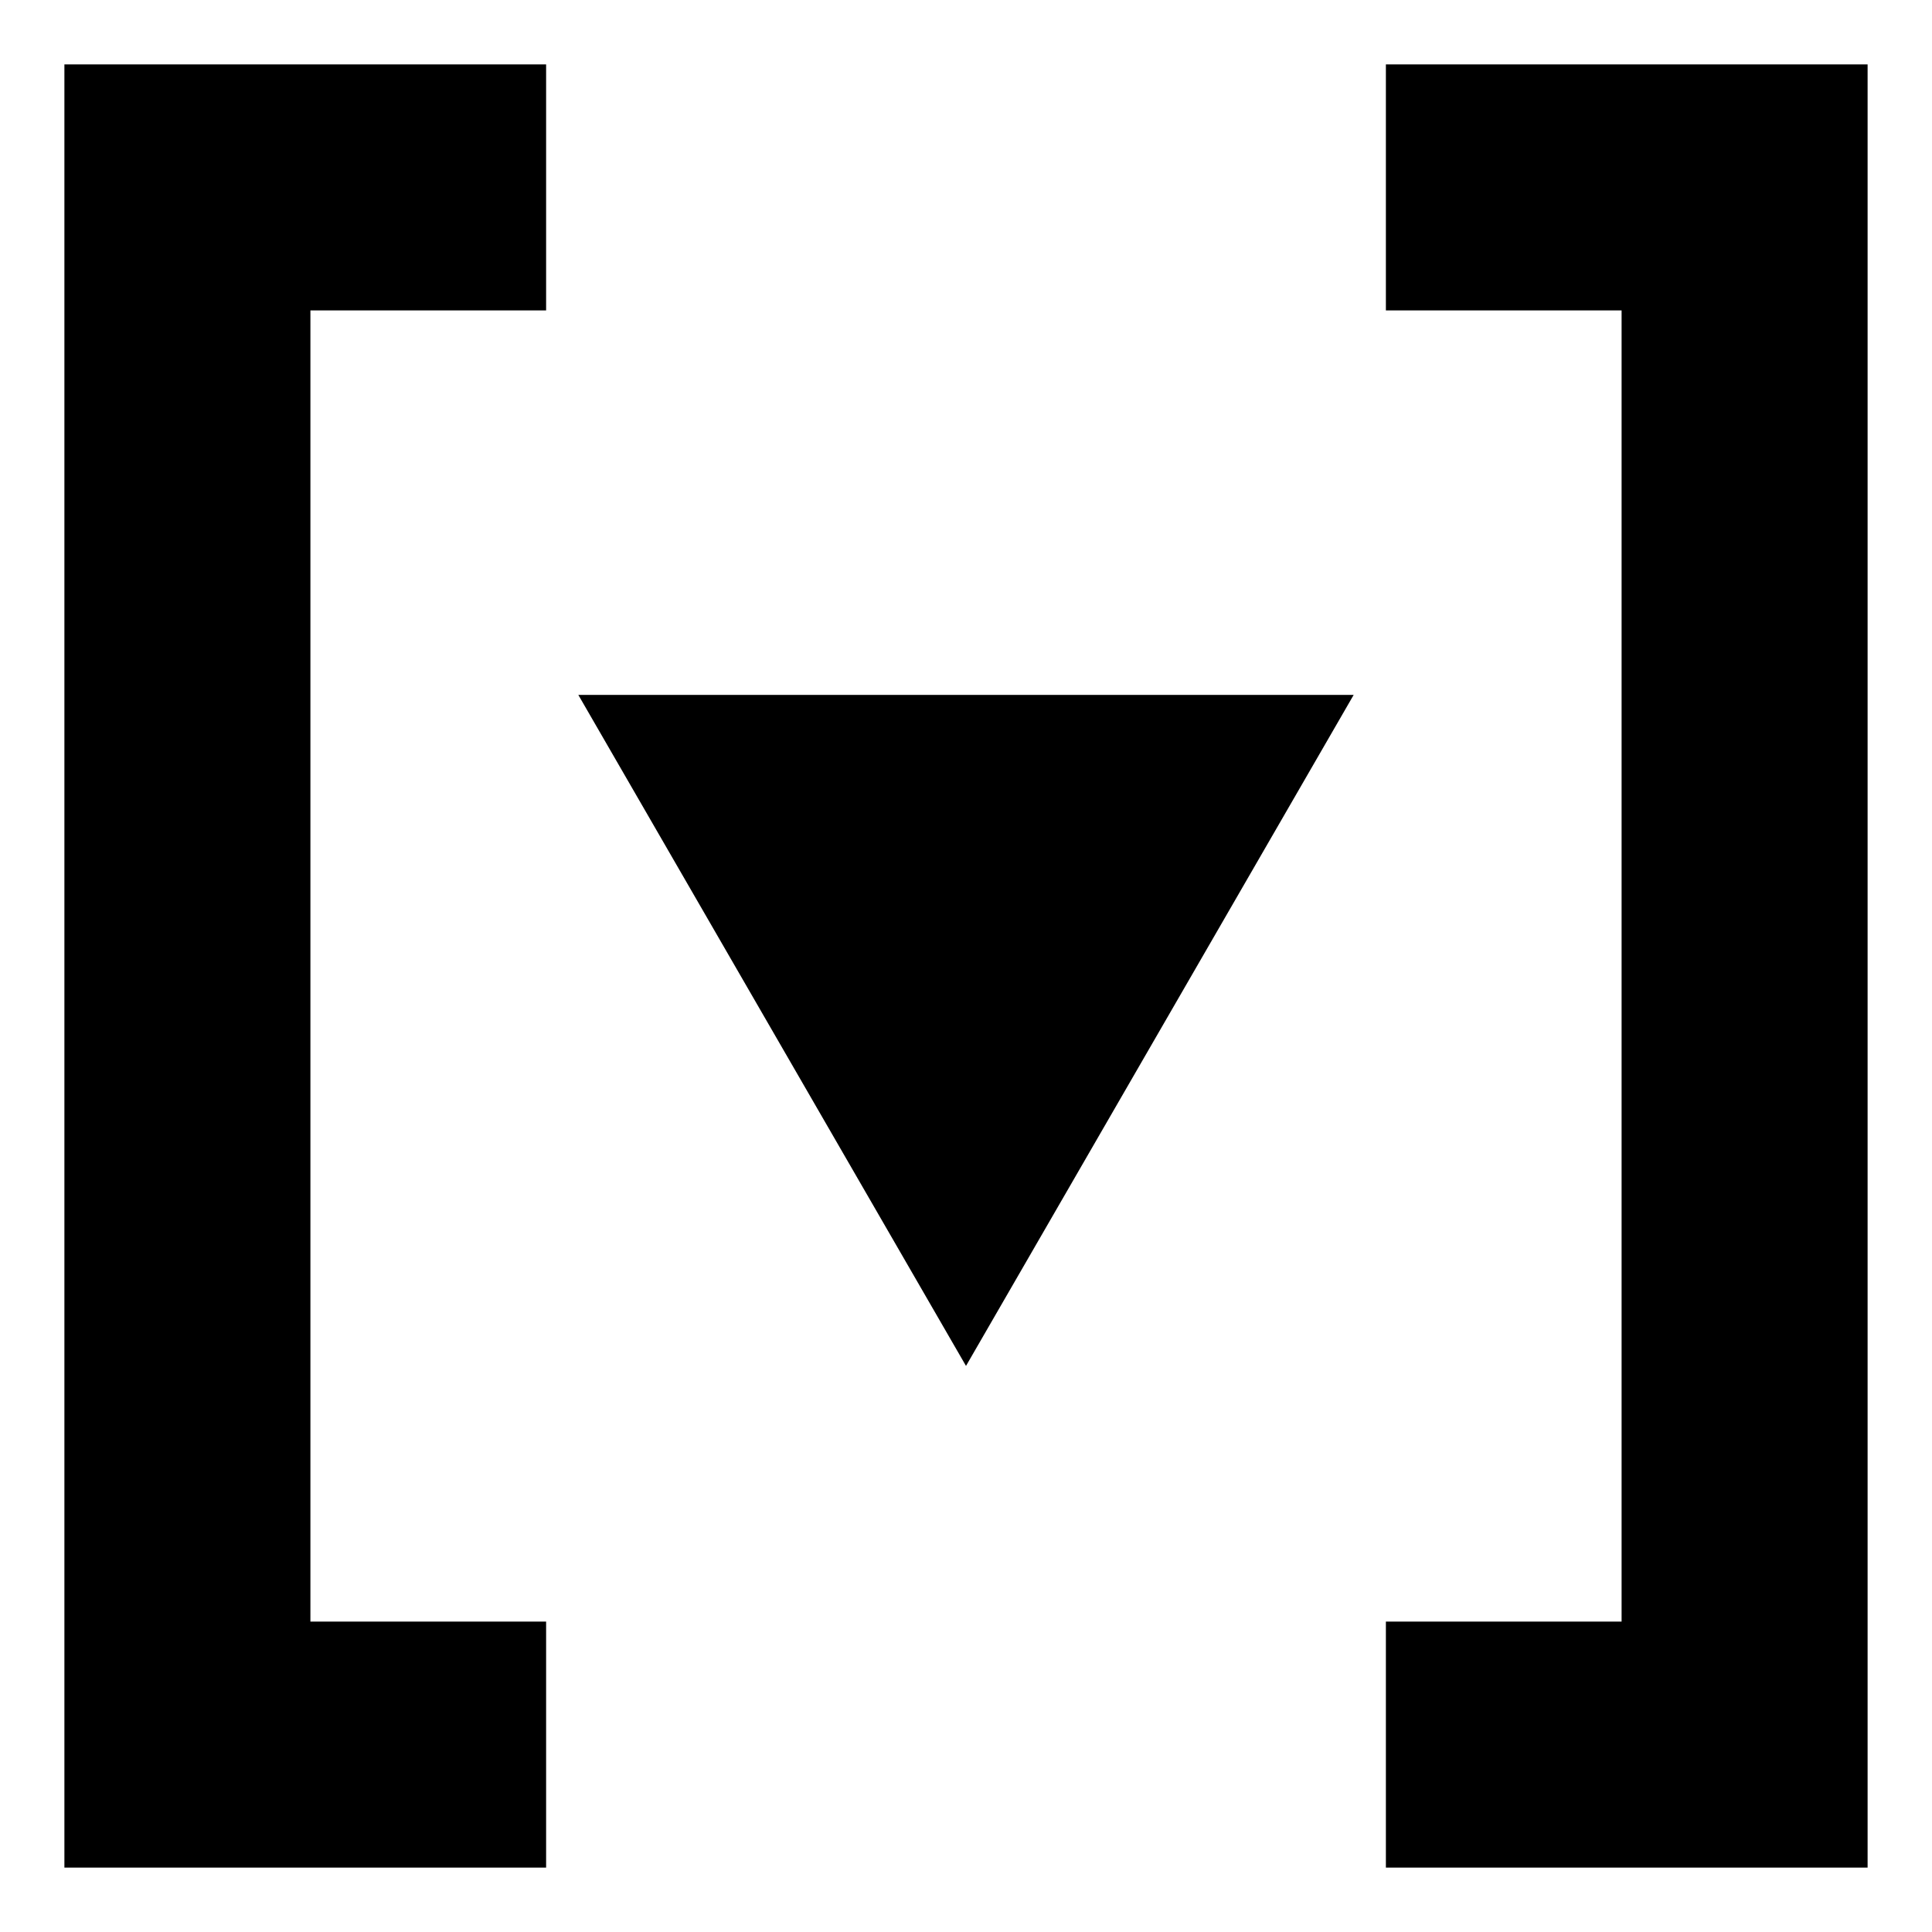
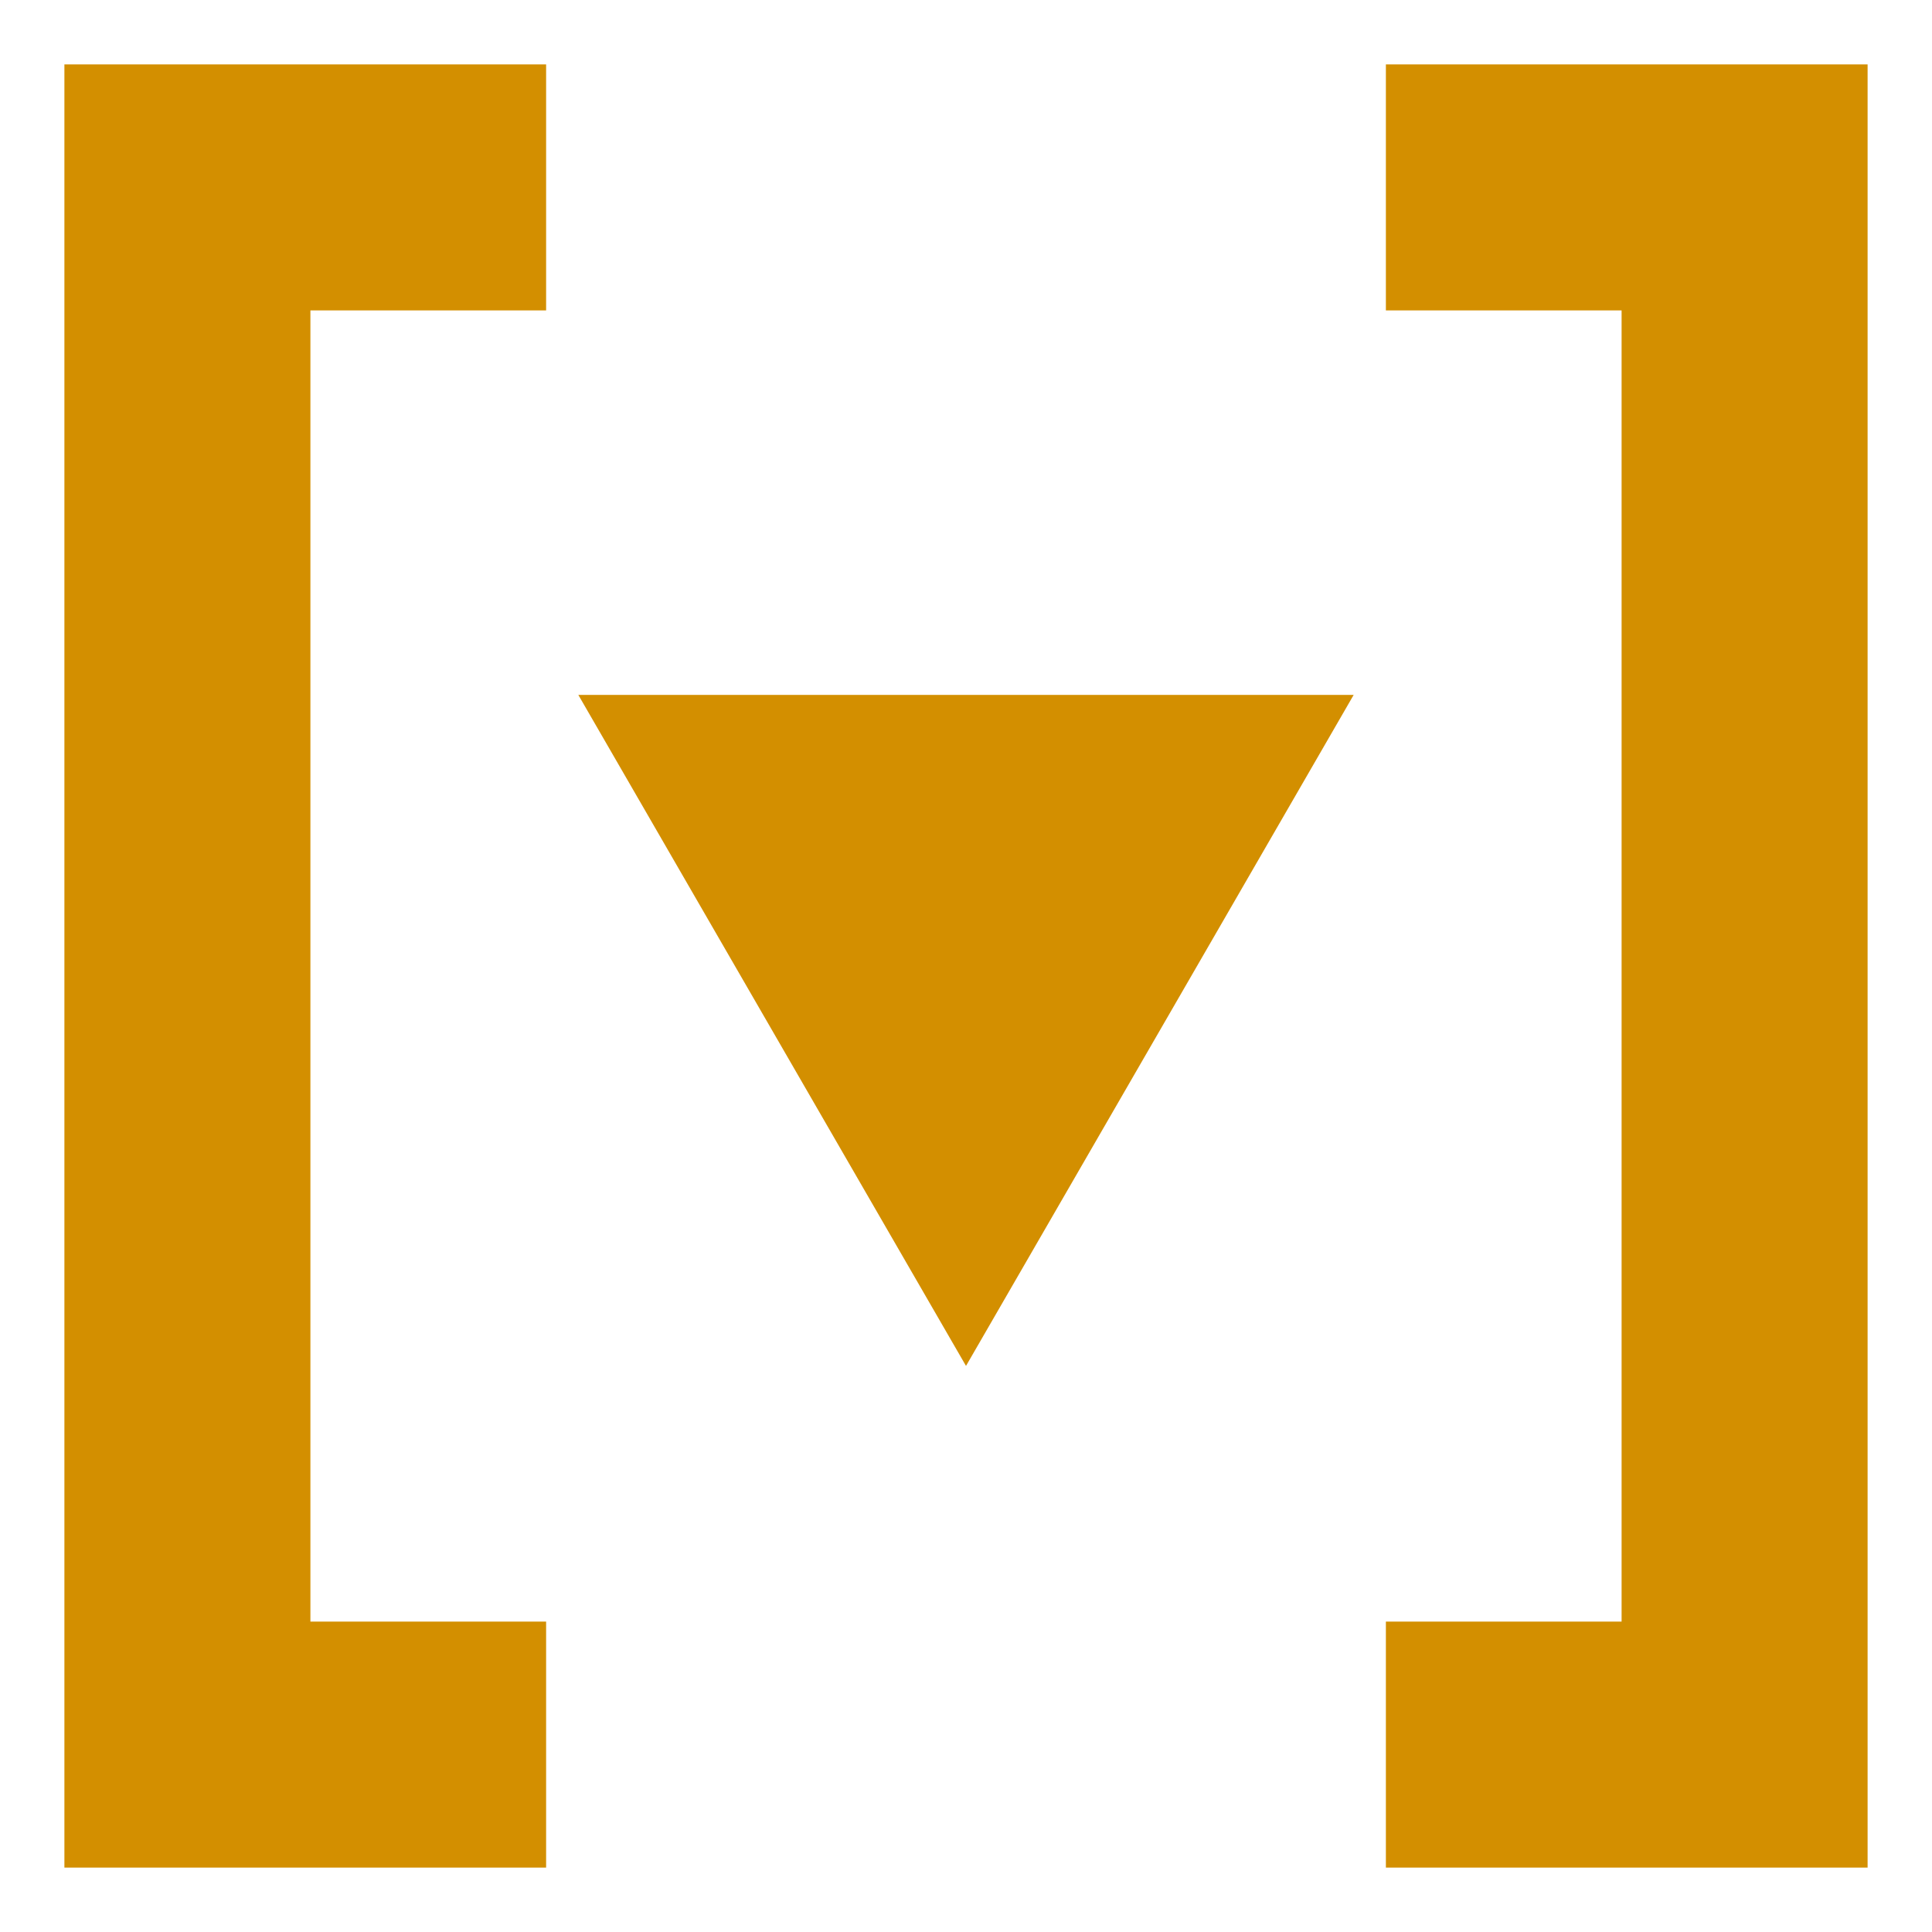
<svg xmlns="http://www.w3.org/2000/svg" viewBox="0 0 30 30">
-   <style>polygon{fill:#d38f00}</style>
+   <style>*{fill:#d38f00}</style>
  <path d="M1 29V1h7.48v3.82H4.82v20.36h3.66V29H1zM29 1v28h-7.48v-3.82h3.66V4.82h-3.66V1H29zM21.02 10.79L15 21.21 8.98 10.79h12.04z" />
</svg>
